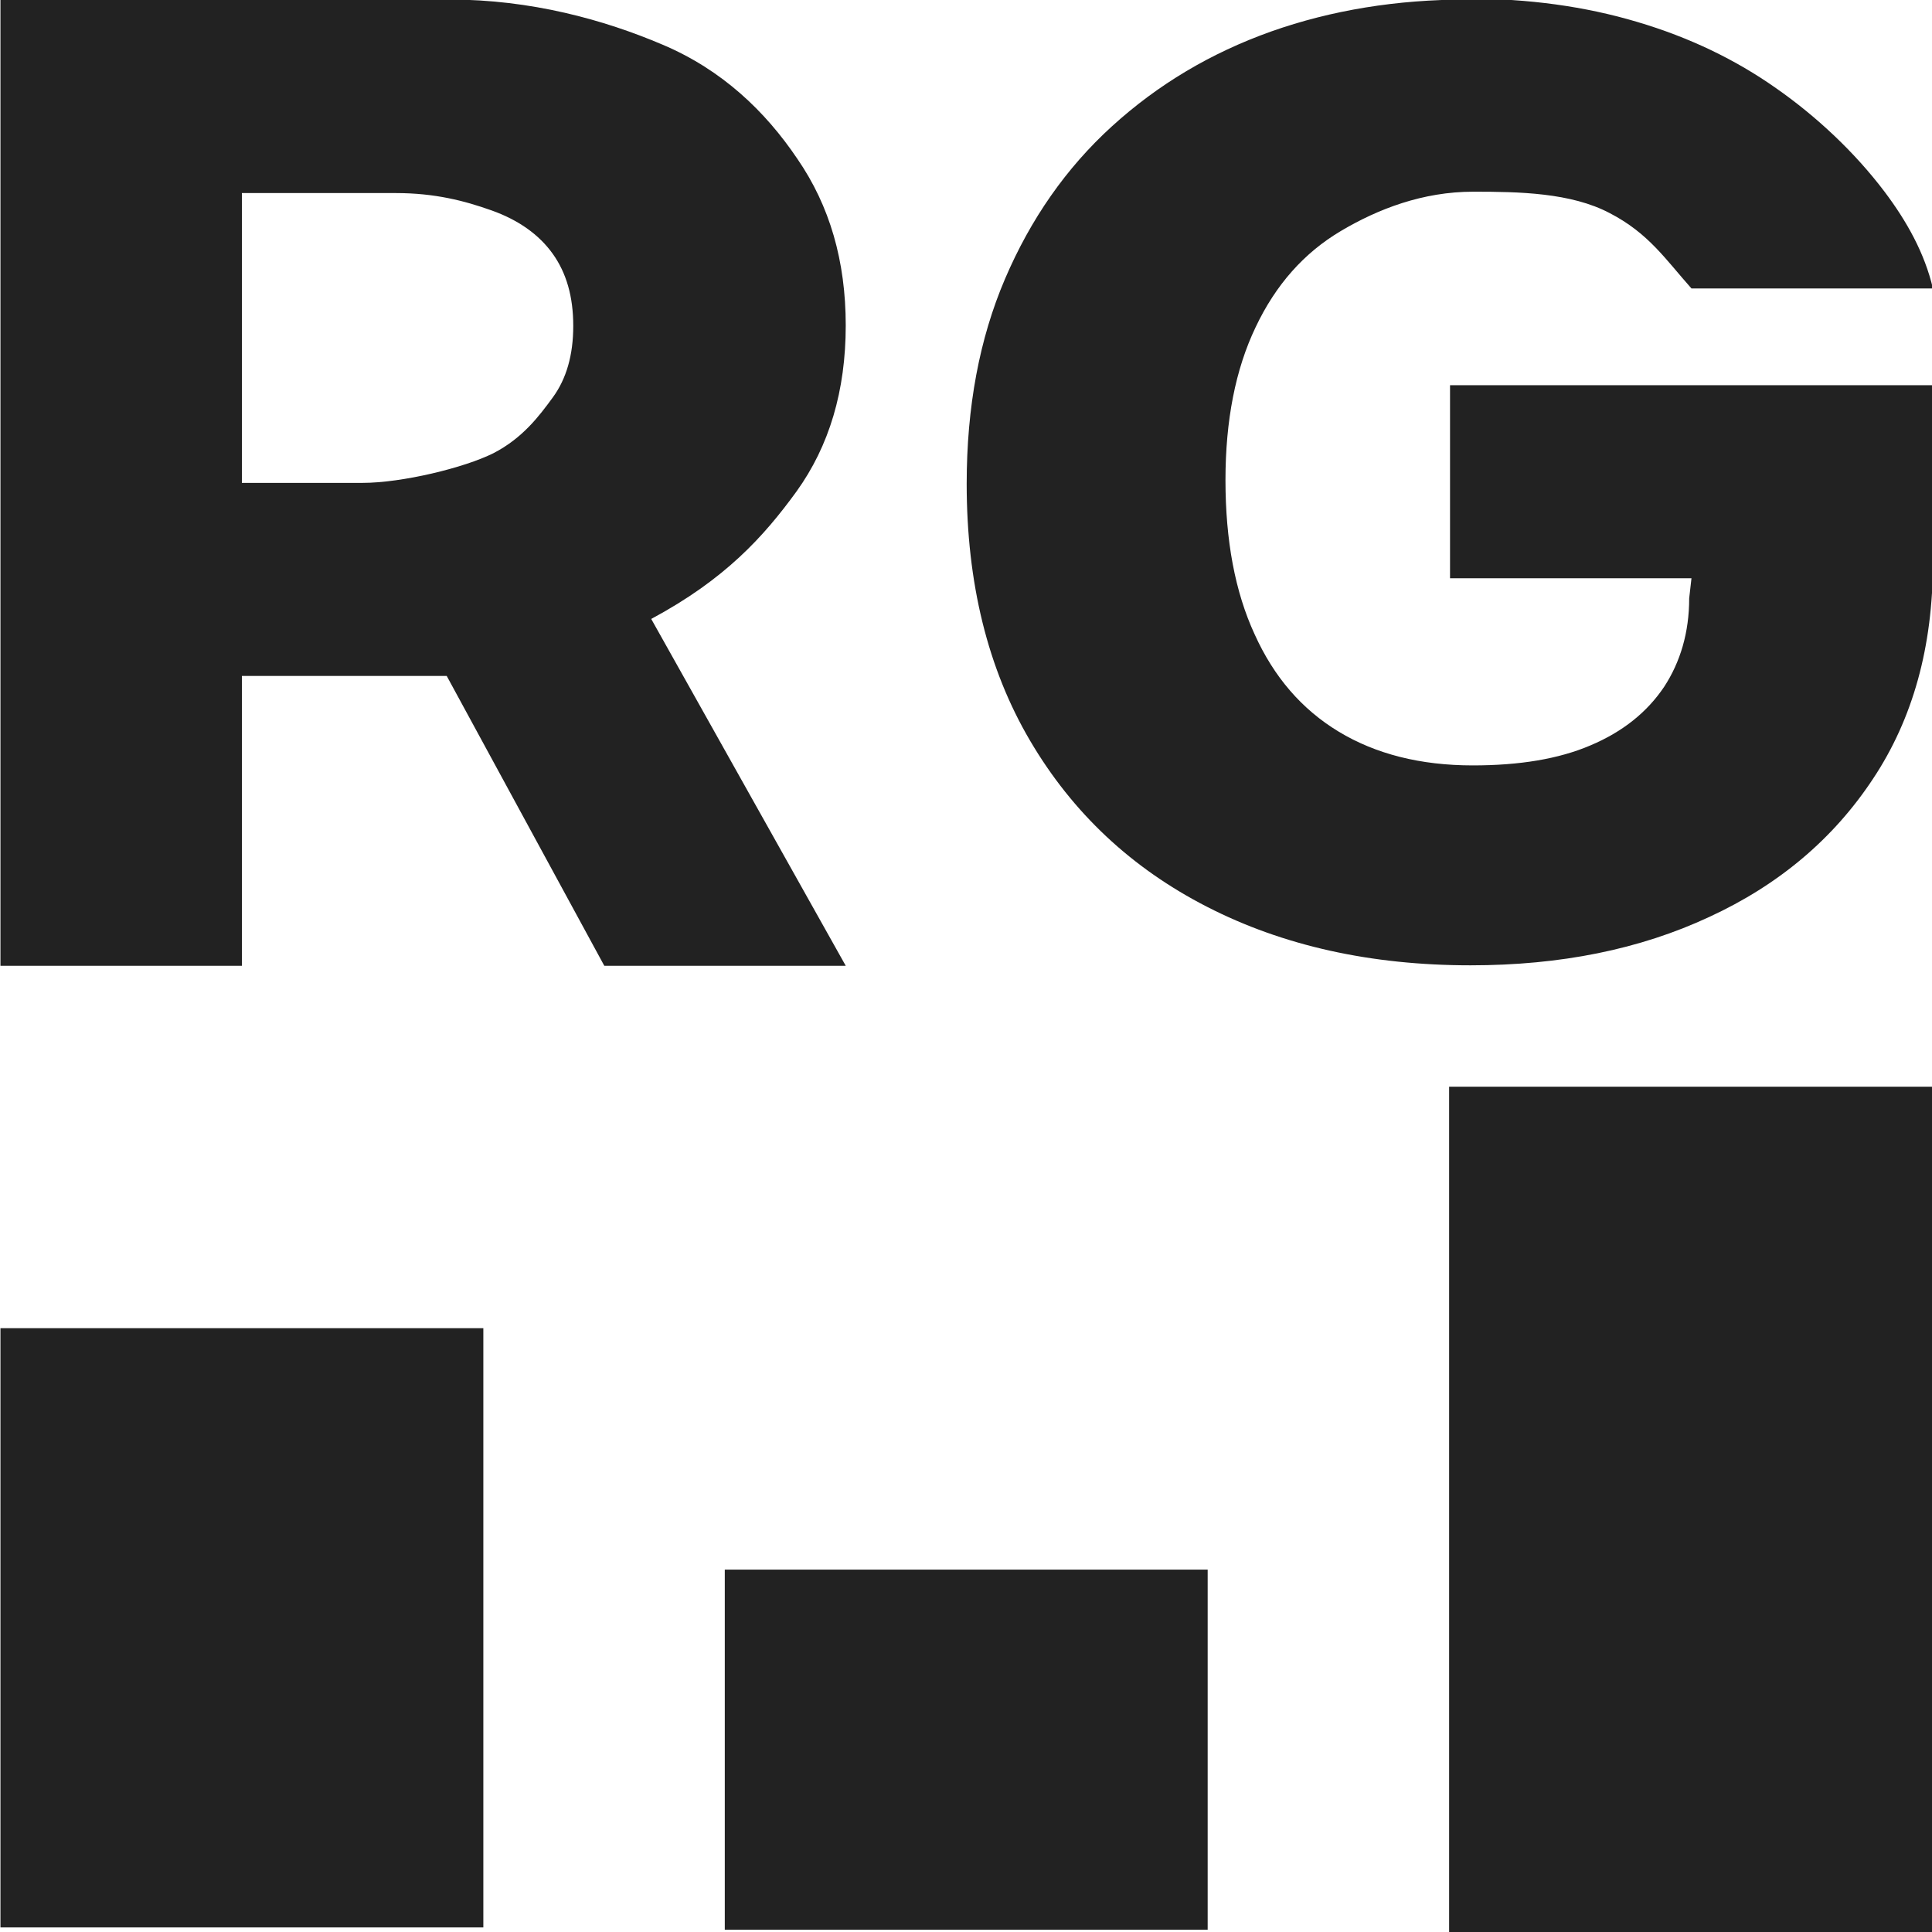
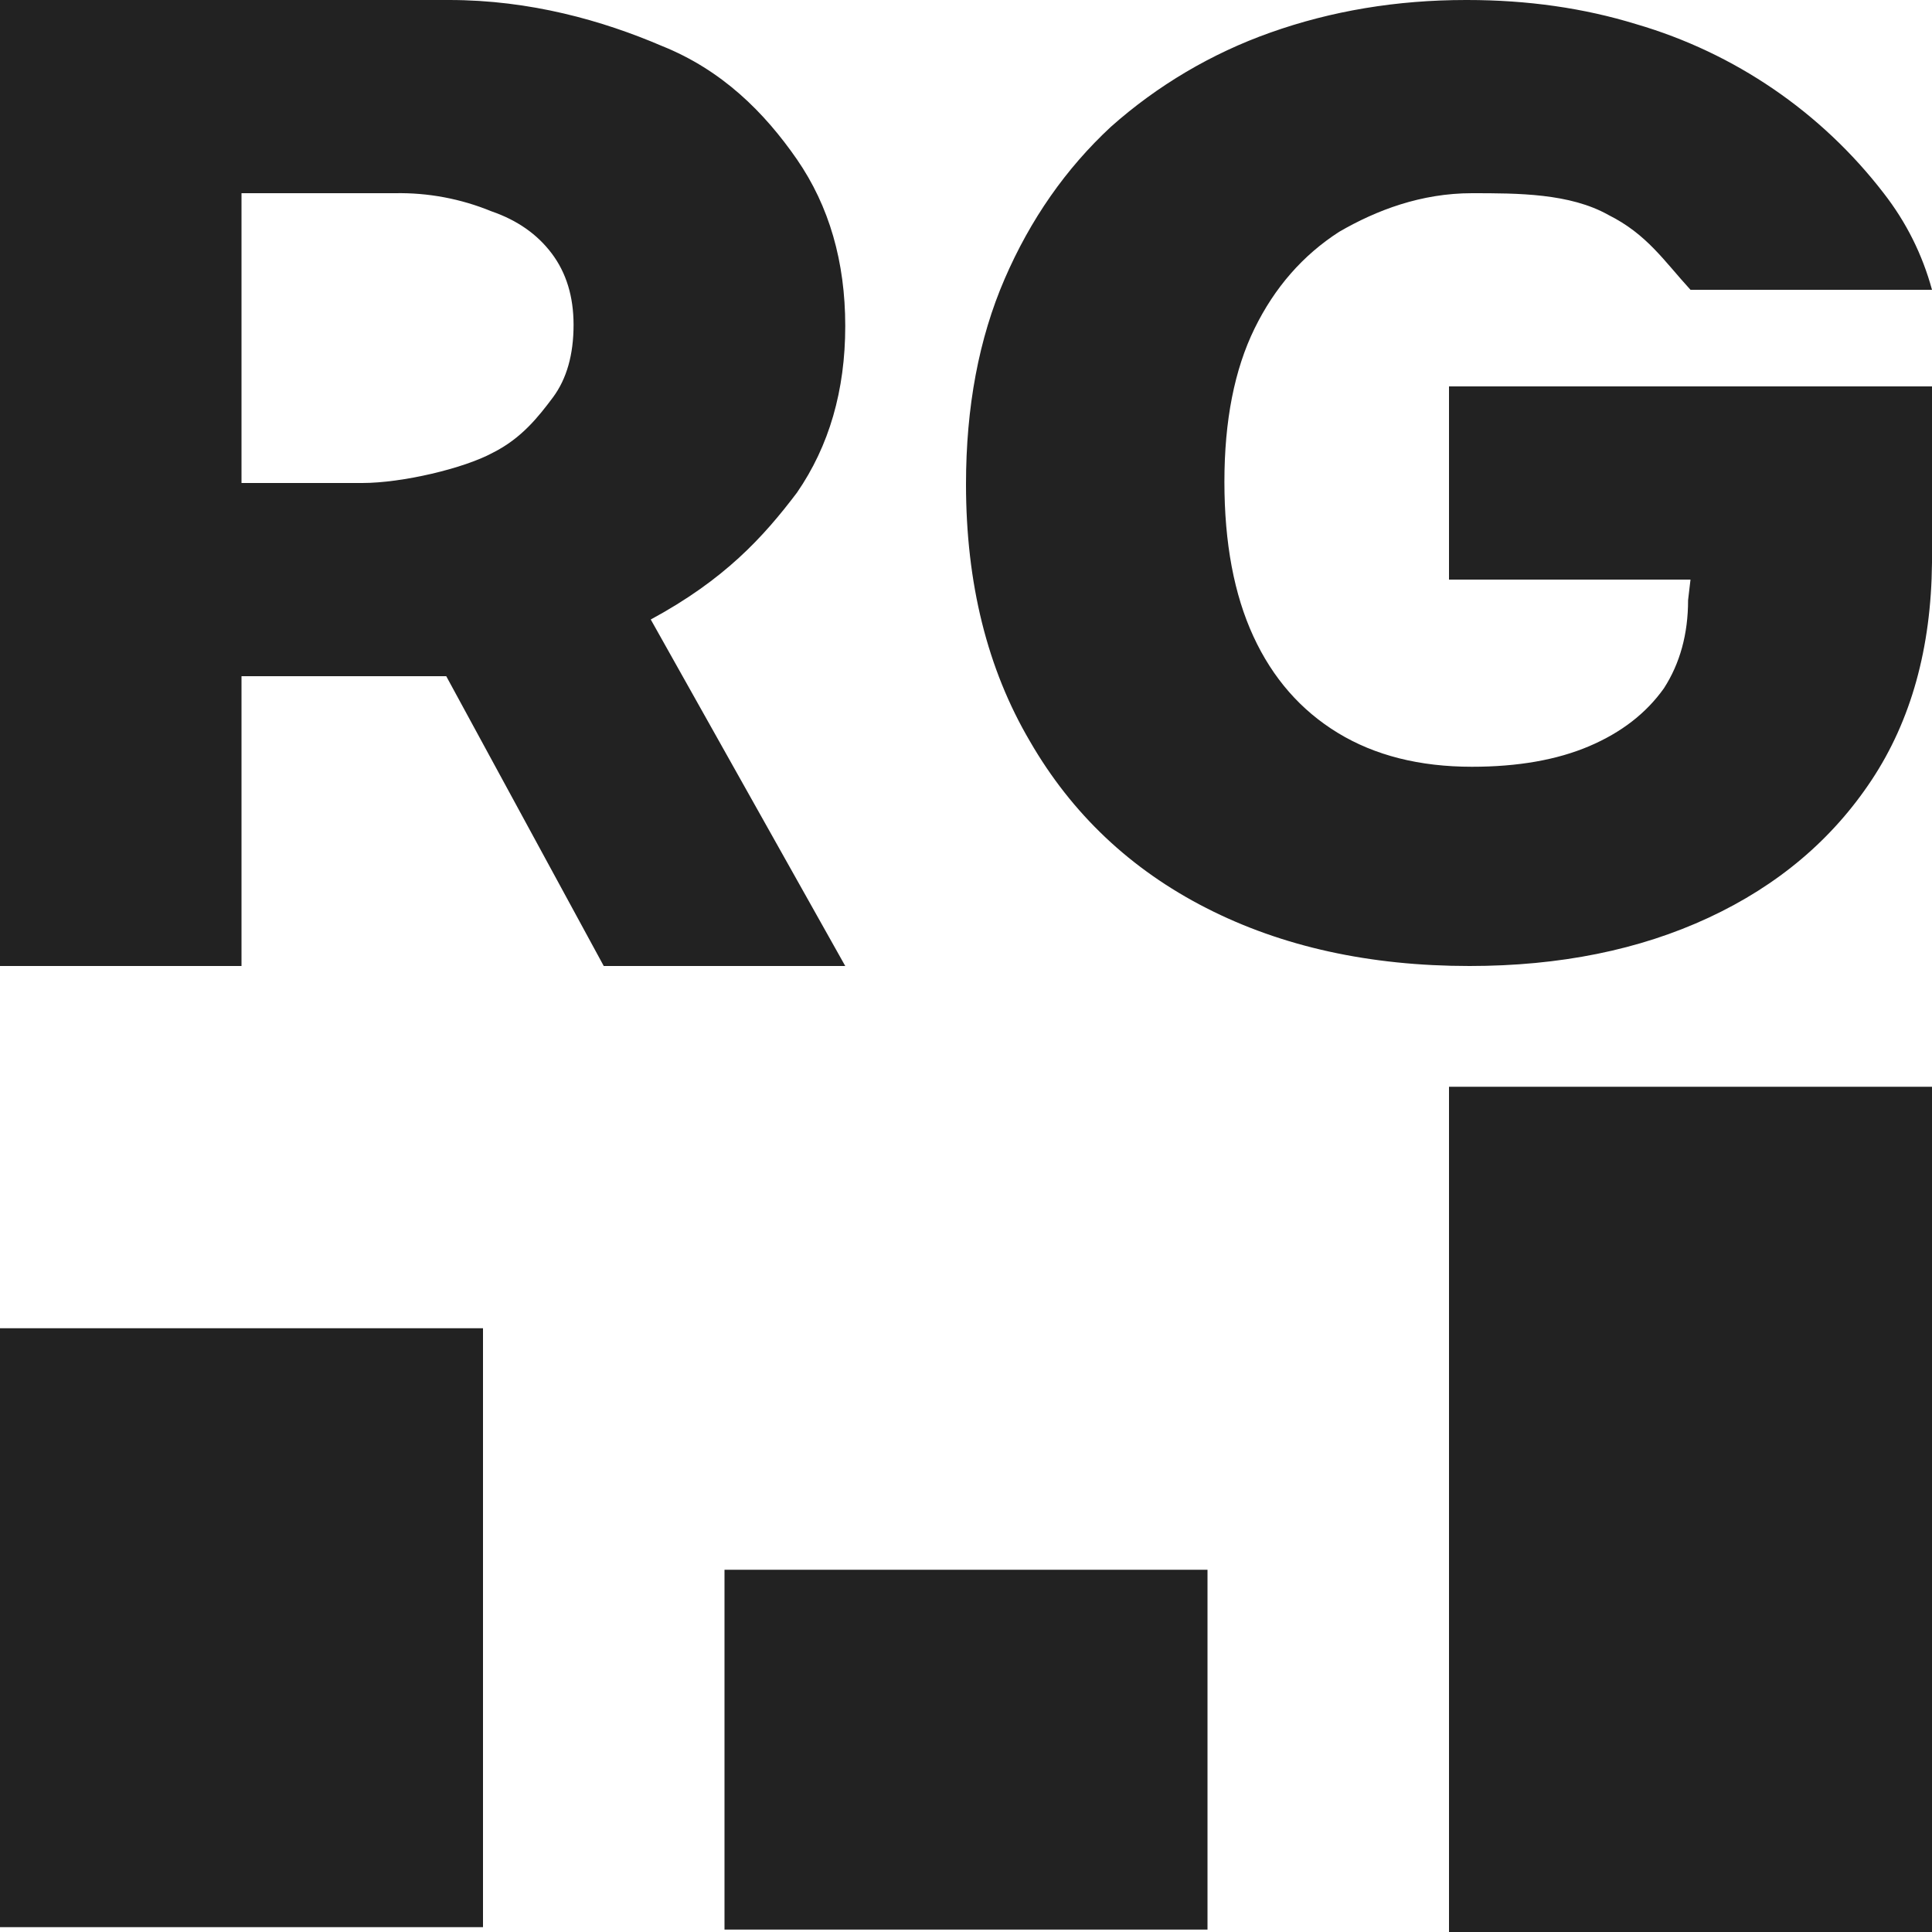
- <svg xmlns="http://www.w3.org/2000/svg" width="16" height="16" version="1.1" viewBox="0 0 4.233 4.233">
-   <path d="m3.175 2.381h1.058v1.852h-1.058zm-1.587 1.058h1.058v0.789h-1.058zm-1.587-0.529h1.058v1.313h-1.058zm0-0.794v-2.117h0.984c0.178 0 0.338 0.044 0.467 0.099 0.13 0.055 0.225 0.146 0.295 0.25 0.071 0.103 0.106 0.224 0.106 0.365 0 0.143-0.036 0.264-0.108 0.364-0.072 0.099-0.156 0.192-0.318 0.279-0.133 0.052-0.186 0.125-0.368 0.125h-0.794v-0.423h0.529c0.087 0 0.223-0.033 0.287-0.065 0.064-0.033 0.1-0.081 0.13-0.122 0.03-0.041 0.045-0.093 0.045-0.157 0-0.064-0.015-0.116-0.045-0.158-0.03-0.042-0.075-0.074-0.134-0.095-0.059-0.021-0.124-0.038-0.21-0.038l-0.337 2.4e-7v1.693zm1.308-0.97 0.544 0.97h-0.529l-0.529-0.973zm1.905-1.147c-0.153 0-0.296 0.023-0.429 0.07-0.132 0.047-0.248 0.116-0.349 0.208-0.1 0.091-0.178 0.203-0.234 0.334-0.056 0.131-0.084 0.28-0.084 0.449 0 0.217 0.046 0.405 0.139 0.563 0.093 0.158 0.222 0.279 0.388 0.364 0.166 0.085 0.358 0.128 0.577 0.128 0.197 0 0.371-0.035 0.523-0.106 0.152-0.07 0.272-0.171 0.359-0.303 0.087-0.131 0.131-0.289 0.131-0.474v-0.388h-1.058v0.423h0.529l-0.005 0.044c0 0.074-0.019 0.139-0.055 0.194-0.037 0.055-0.09 0.098-0.161 0.128-0.07 0.03-0.156 0.044-0.258 0.044-0.115 0-0.213-0.025-0.294-0.074-0.081-0.049-0.142-0.12-0.184-0.213-0.043-0.093-0.064-0.206-0.064-0.338 0-0.131 0.022-0.243 0.066-0.335 0.044-0.093 0.106-0.163 0.187-0.211 0.081-0.048 0.179-0.086 0.29-0.086 0.1 0 0.214 0.002 0.299 0.047 0.085 0.044 0.122 0.101 0.179 0.165h0.529c-0.018-0.077-0.057-0.147-0.106-0.212-0.065-0.086-0.149-0.165-0.238-0.227-0.088-0.062-0.189-0.111-0.304-0.145-0.114-0.034-0.238-0.051-0.371-0.051z" fill="#222" stroke-linecap="round" stroke-width=".611" style="paint-order:markers stroke fill" />
+ <svg xmlns="http://www.w3.org/2000/svg" xml:space="preserve" width="16" height="16">
+   <path fill="#222" d="M12 9h4v7h-4Zm-6 4h4v2.98H6Zm-6-2h4v4.96H0Zm0-3V0h3.72c.67 0 1.27.17 1.76.38.5.2.85.55 1.12.94Q7 1.9 7 2.7t-.4 1.38c-.28.37-.6.72-1.21 1.05-.5.2-.7.47-1.39.47H1V4h2c.33 0 .84-.12 1.08-.25.24-.12.38-.3.5-.46q.17-.23.17-.6 0-.35-.18-.59t-.5-.35a2 2 0 0 0-.8-.15H2V8Zm4.94-3.67L7 8H5L3 4.32ZM12.14 0q-.86 0-1.62.27a4 4 0 0 0-1.32.78q-.56.52-.88 1.26T8 4.01q0 1.23.53 2.13.52.9 1.46 1.38t2.18.48q1.12 0 1.98-.4t1.35-1.14.5-1.8V3.2h-4v1.6h2l-.02.17q0 .42-.2.73-.22.31-.62.48t-.97.17q-.65 0-1.11-.28t-.7-.8-.24-1.28.25-1.27.7-.8c.31-.18.68-.32 1.1-.32.38 0 .81 0 1.13.18.32.16.46.38.68.62h2q-.12-.44-.4-.8A4 4 0 0 0 13.55.2q-.65-.2-1.4-.2" style="stroke-width:3.78;paint-order:markers stroke fill" />
</svg>
